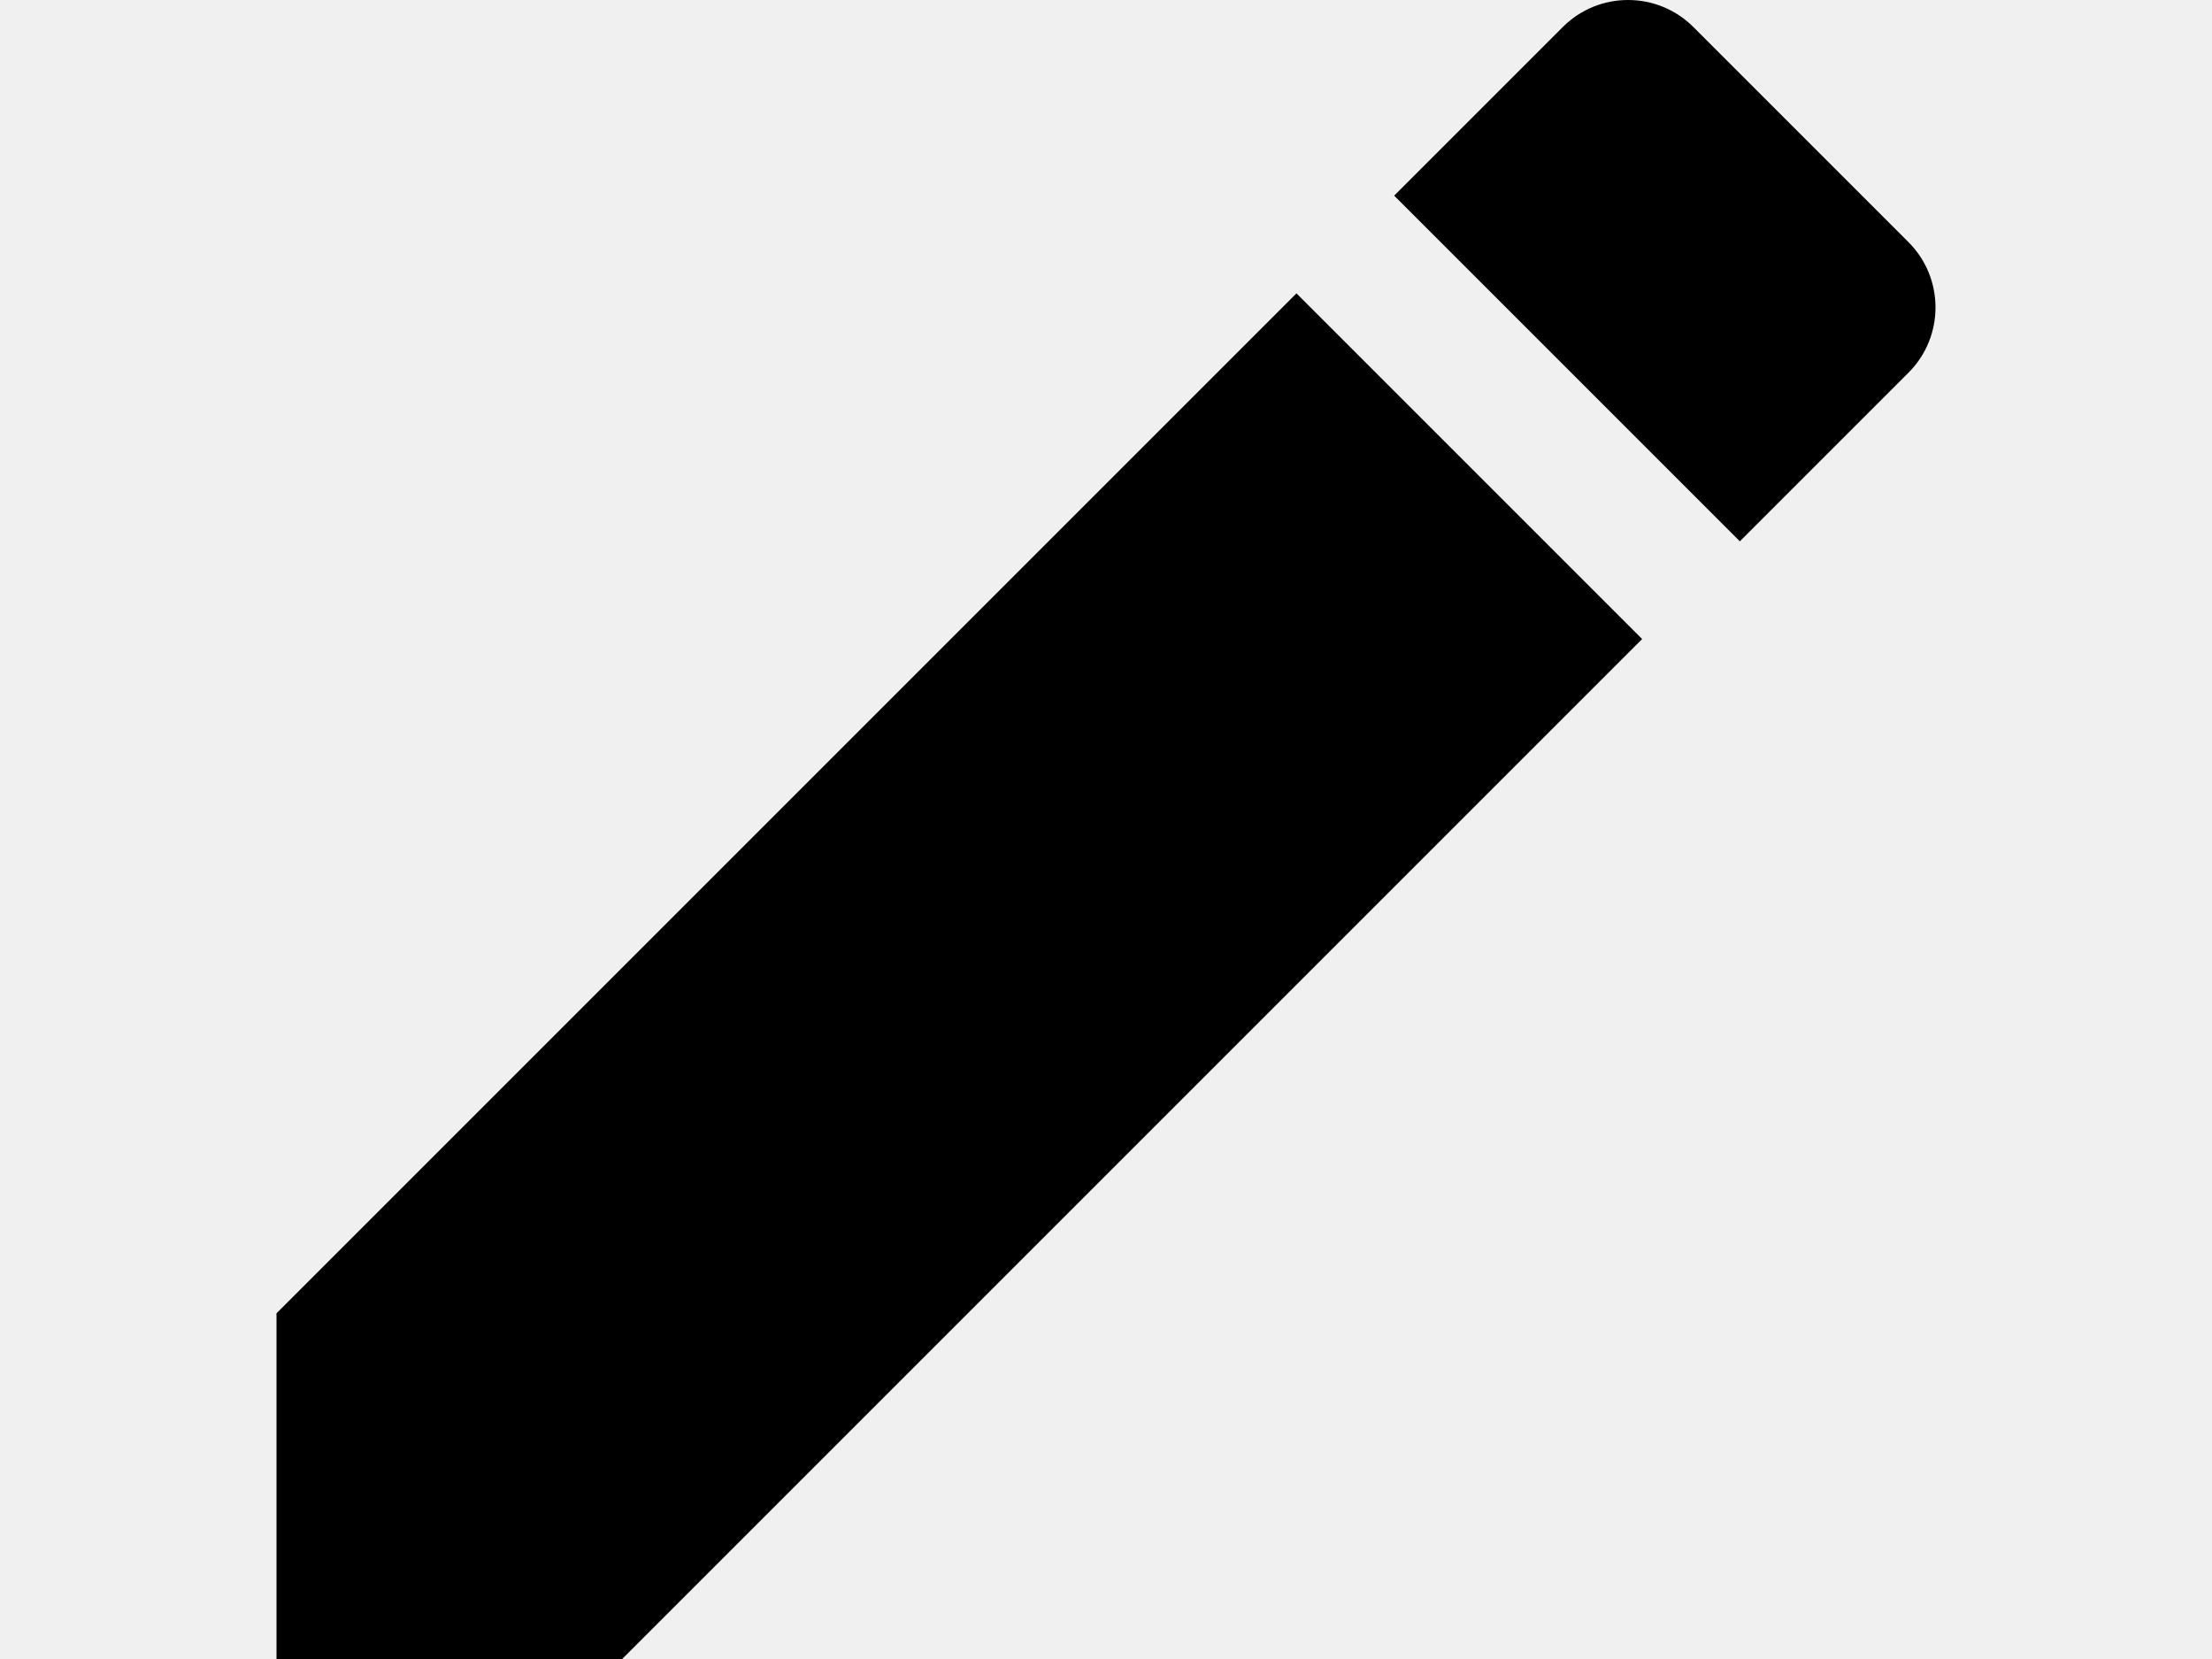
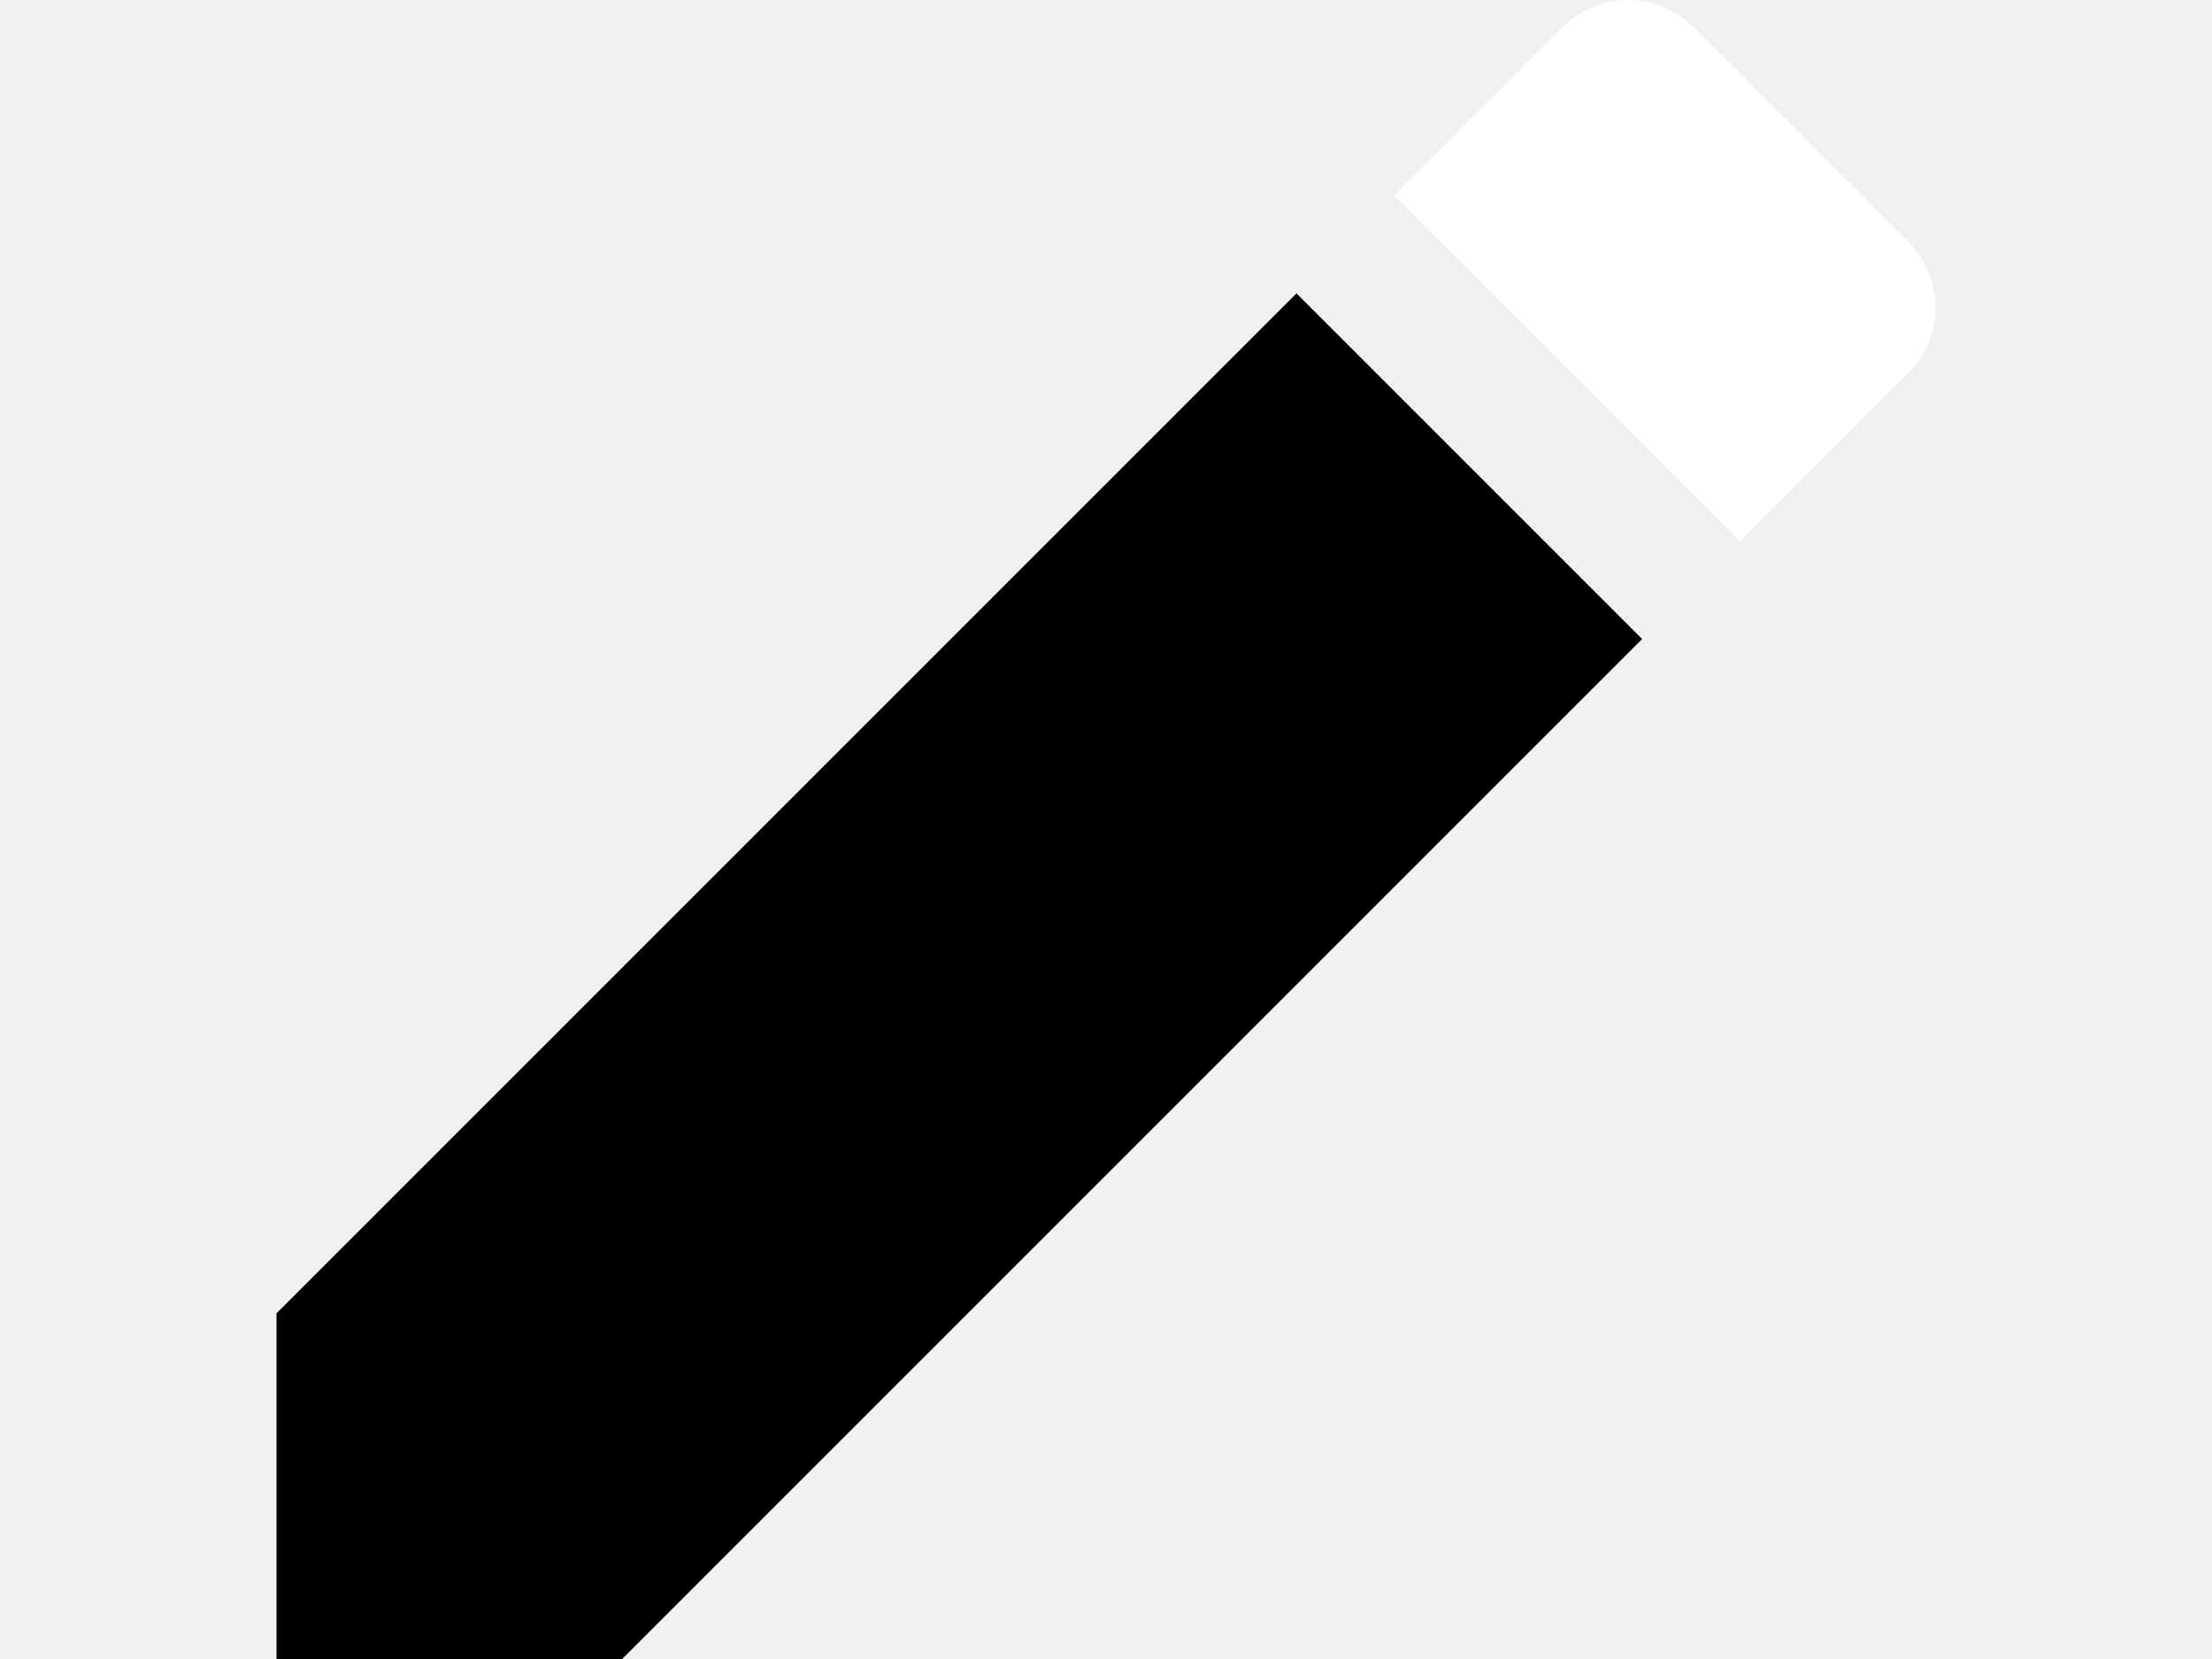
<svg xmlns="http://www.w3.org/2000/svg" id="body_1" width="64" height="48">
  <g transform="matrix(0.0625 0 0 0.0625 0 0)">
    <g transform="matrix(2.000276 0 0 2.000276 128 0)">
	</g>
    <path transform="matrix(2.000276 0 0 2.000276 128 0)" d="M0 303.947L0 383.947L80 383.947L316.053 147.893L236.053 67.893L0 303.947" stroke="none" fill="#000000" fill-rule="nonzero" />
    <g transform="matrix(2.000276 0 0 2.000276 128 0)">
	</g>
-     <path transform="matrix(2.000276 0 0 2.000276 128 0)" d="M377.707 56.053L327.893 6.24C 319.573 -2.08 306.026 -2.08 297.706 6.24L297.706 6.24L258.666 45.28L338.666 125.28L377.706 86.24C 386.027 77.92 386.027 64.373 377.707 56.053z" stroke="none" fill="#000000" fill-rule="nonzero" />
+     <path transform="matrix(2.000276 0 0 2.000276 128 0)" d="M377.707 56.053L327.893 6.24C 319.573 -2.08 306.026 -2.08 297.706 6.24L297.706 6.24L258.666 45.28L338.666 125.28L377.706 86.24C 386.027 77.92 386.027 64.373 377.707 56.053z" stroke="none" fill="#FFFFFF" fill-rule="nonzero" />
  </g>
</svg>
